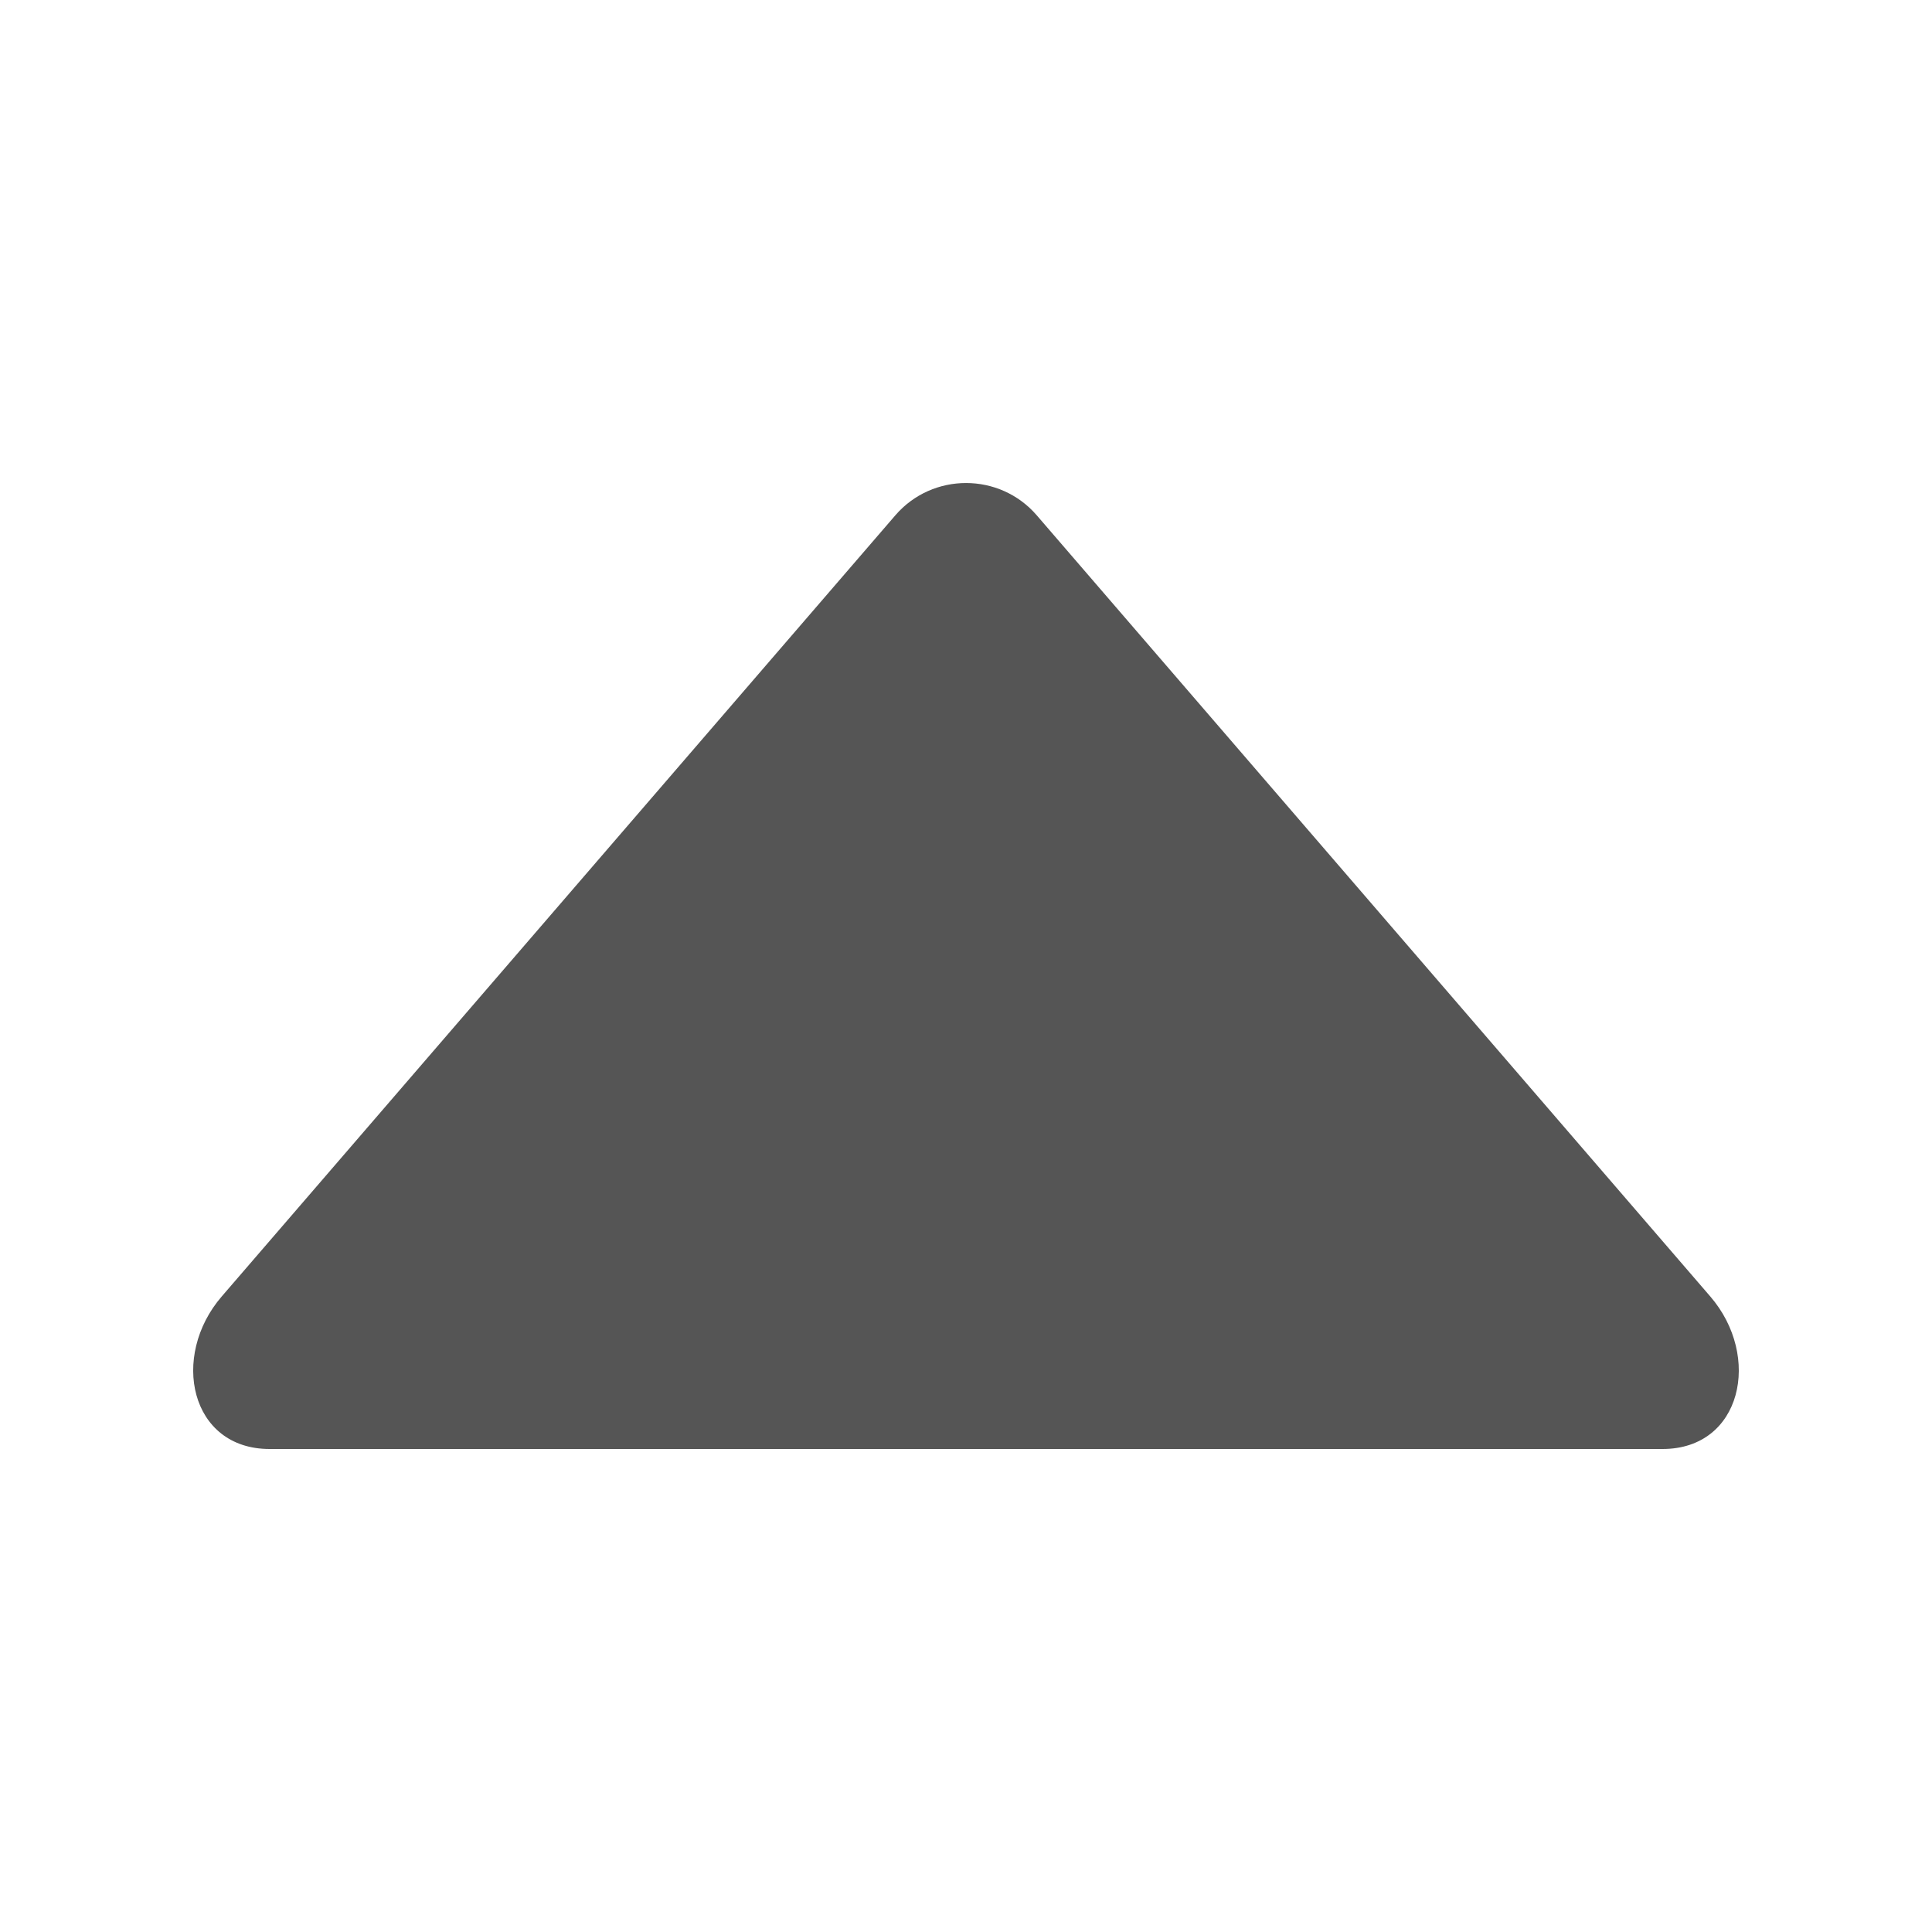
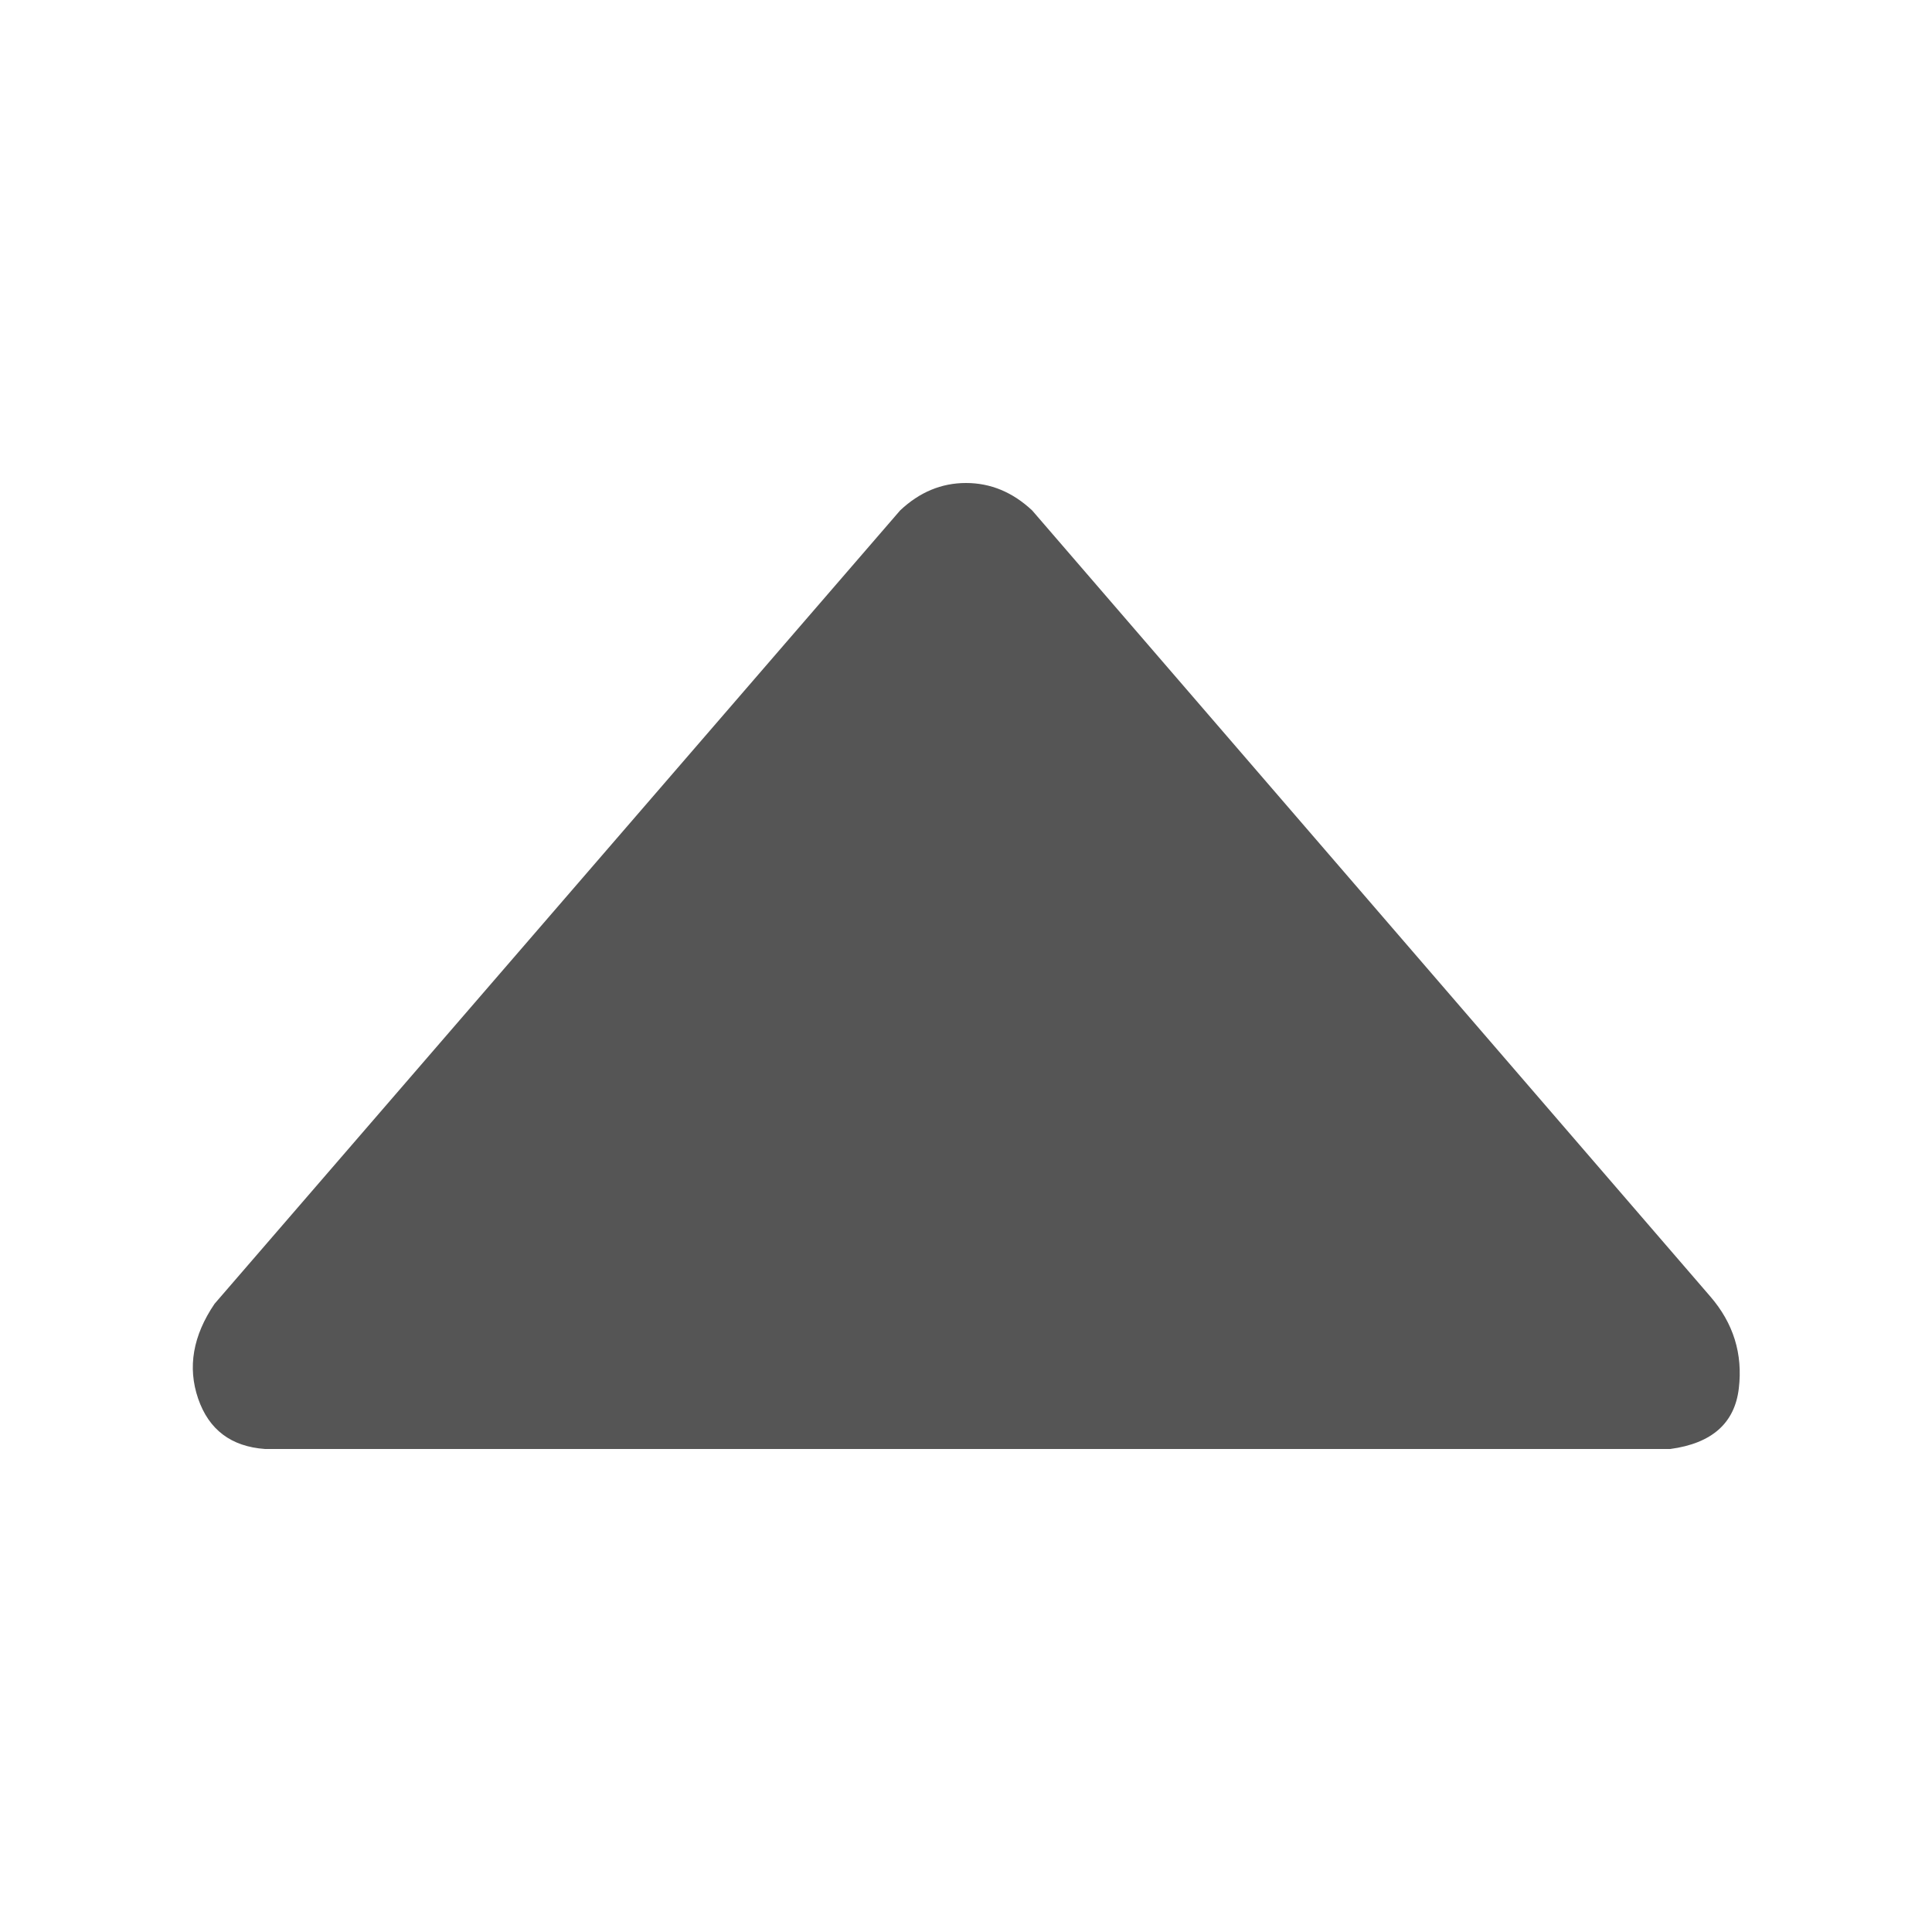
<svg xmlns="http://www.w3.org/2000/svg" width="20" height="20" viewBox="0 0 20 20">
-   <path fill="#555" d="M17.704,6.58 L10.732,14.666 C10.348,15.111 9.653,15.111 9.269,14.666 L2.296,6.58 C1.76,5.96 1.967,5 2.791,5 L17.211,5 C18.032,5 18.24,5.96 17.704,6.58 Z" transform="matrix(1 0 0 -1 0 20)" />
+   <path fill="#555" fill-rule="evenodd" d="M10.685,5.284 L17.704,13.42 C17.944,13.697 18.043,14.015 18,14.374 C17.957,14.733 17.721,14.942 17.29,15 L2.744,15 C2.393,14.975 2.162,14.801 2.051,14.478 C1.94,14.154 1.997,13.827 2.221,13.497 L9.318,5.284 C9.518,5.095 9.745,5 10,5 C10.255,5 10.483,5.095 10.685,5.284 Z" />
</svg>
